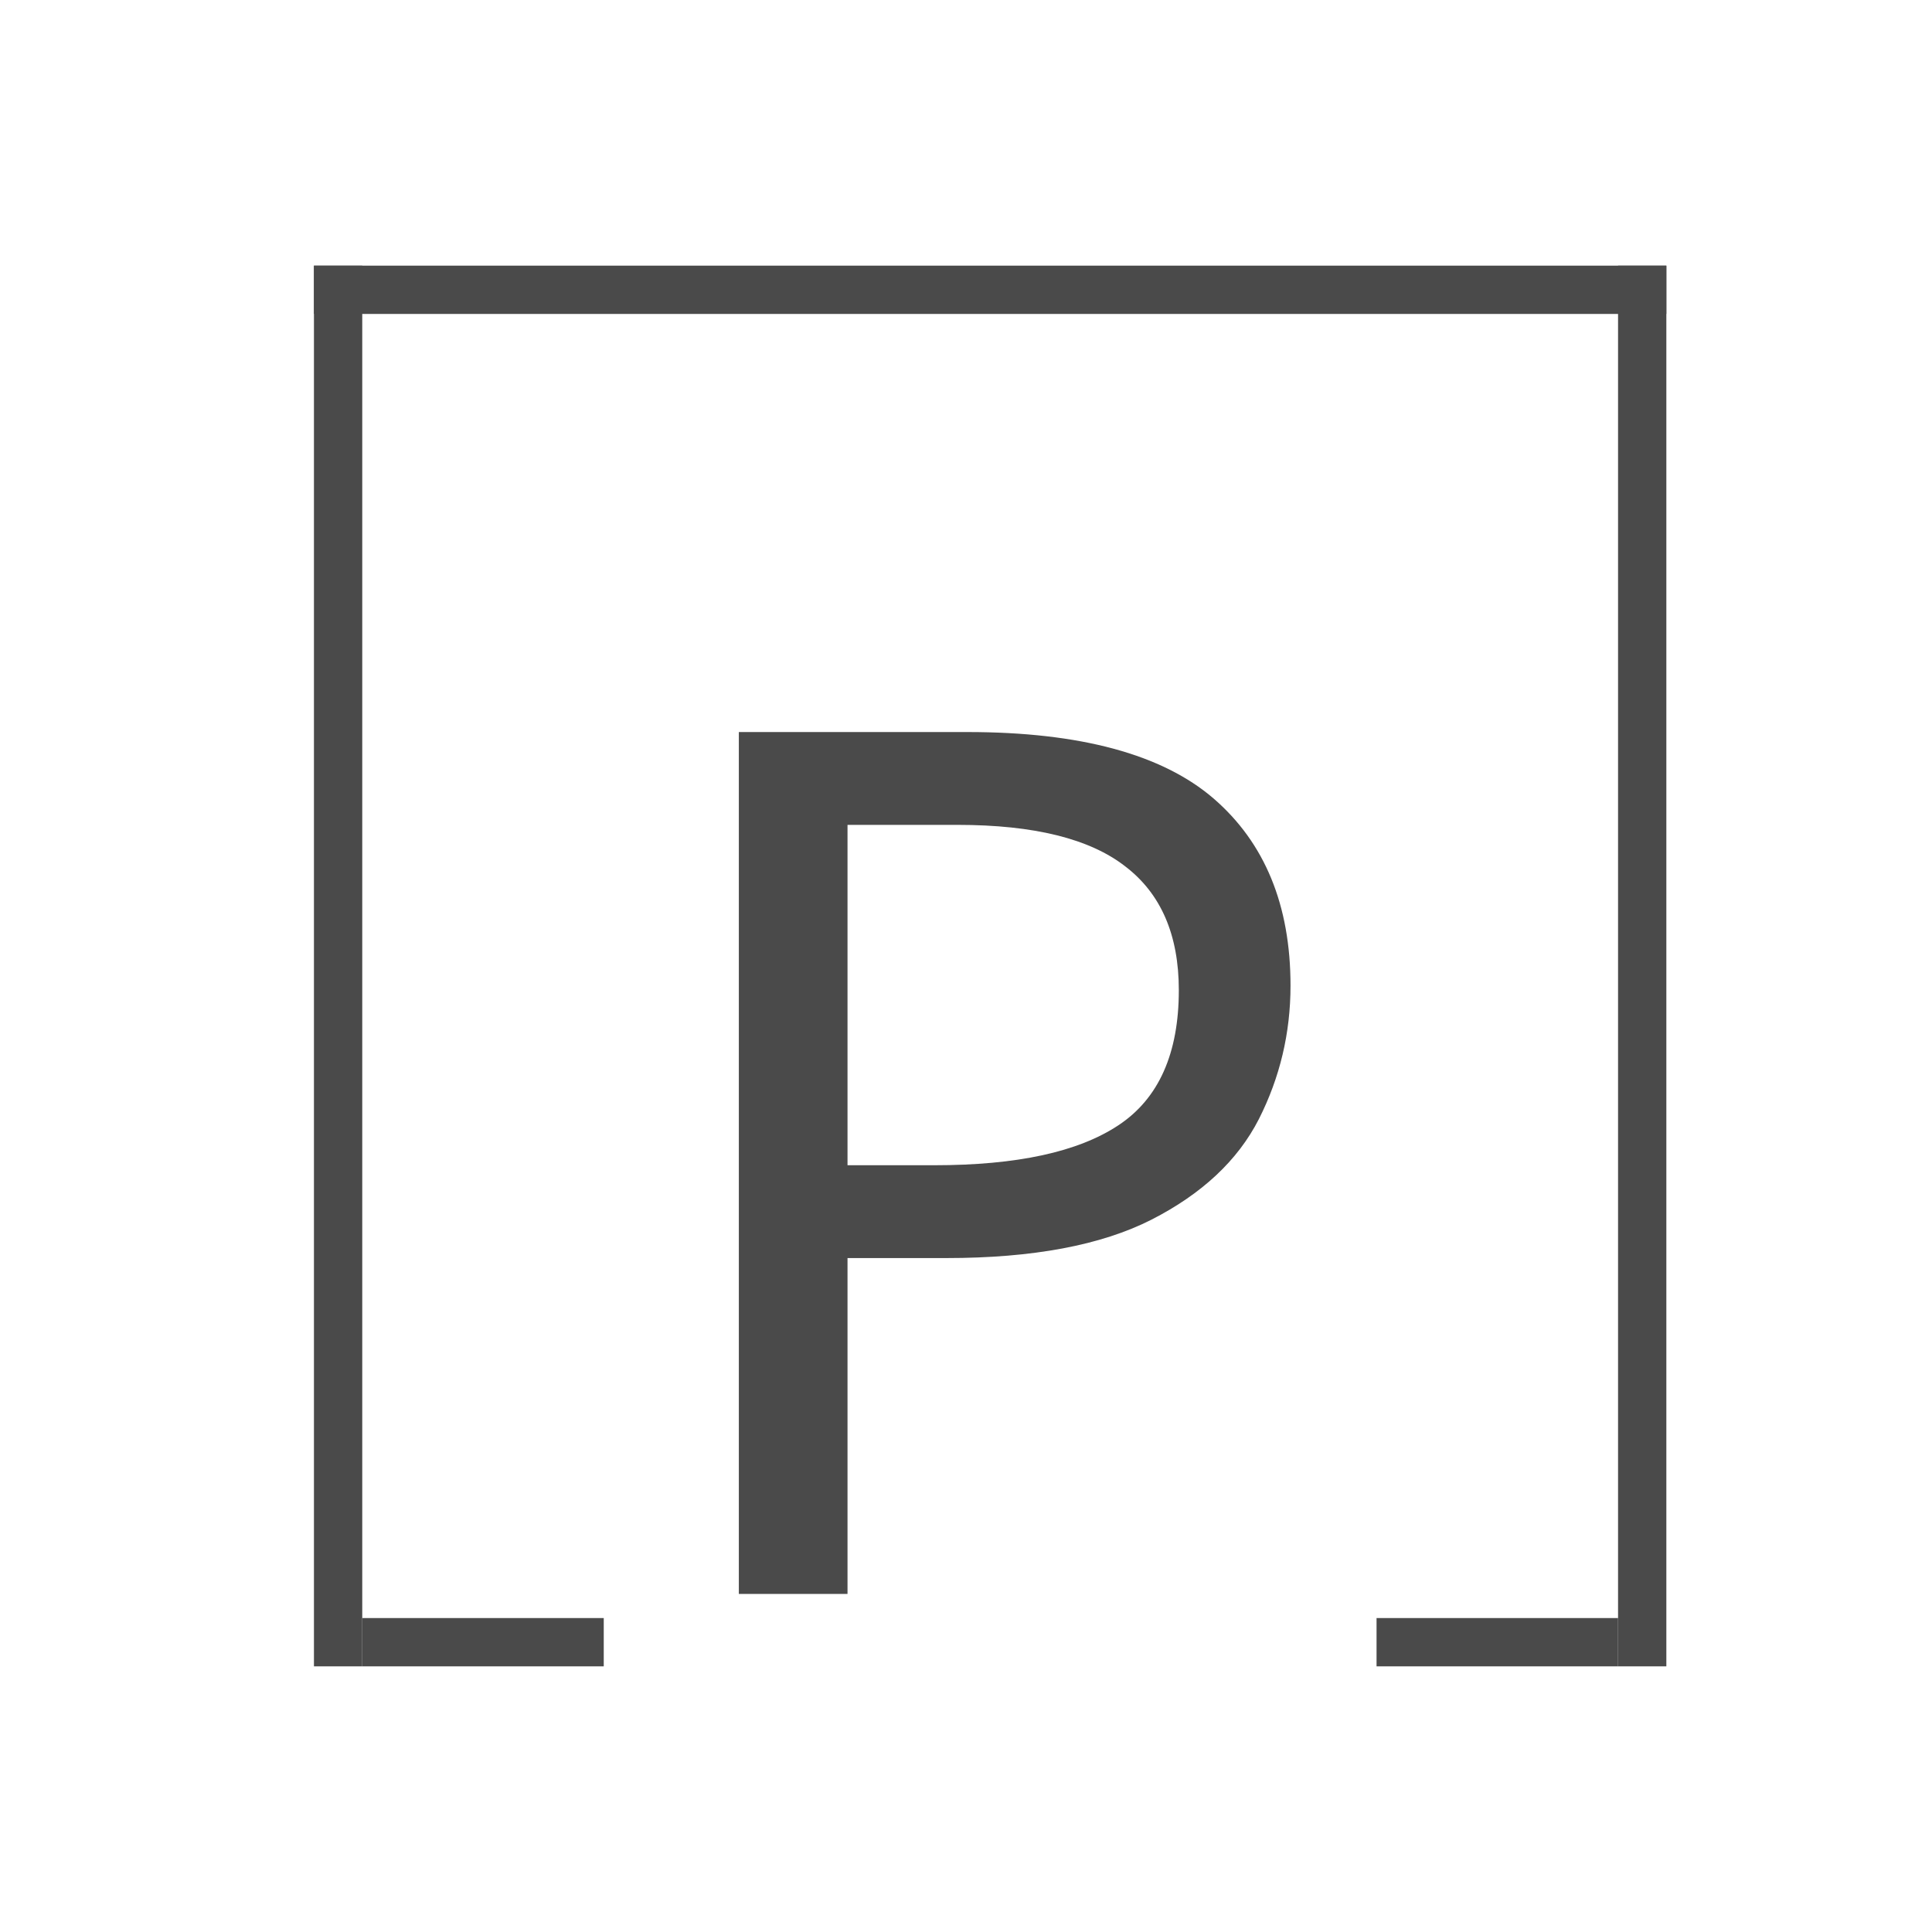
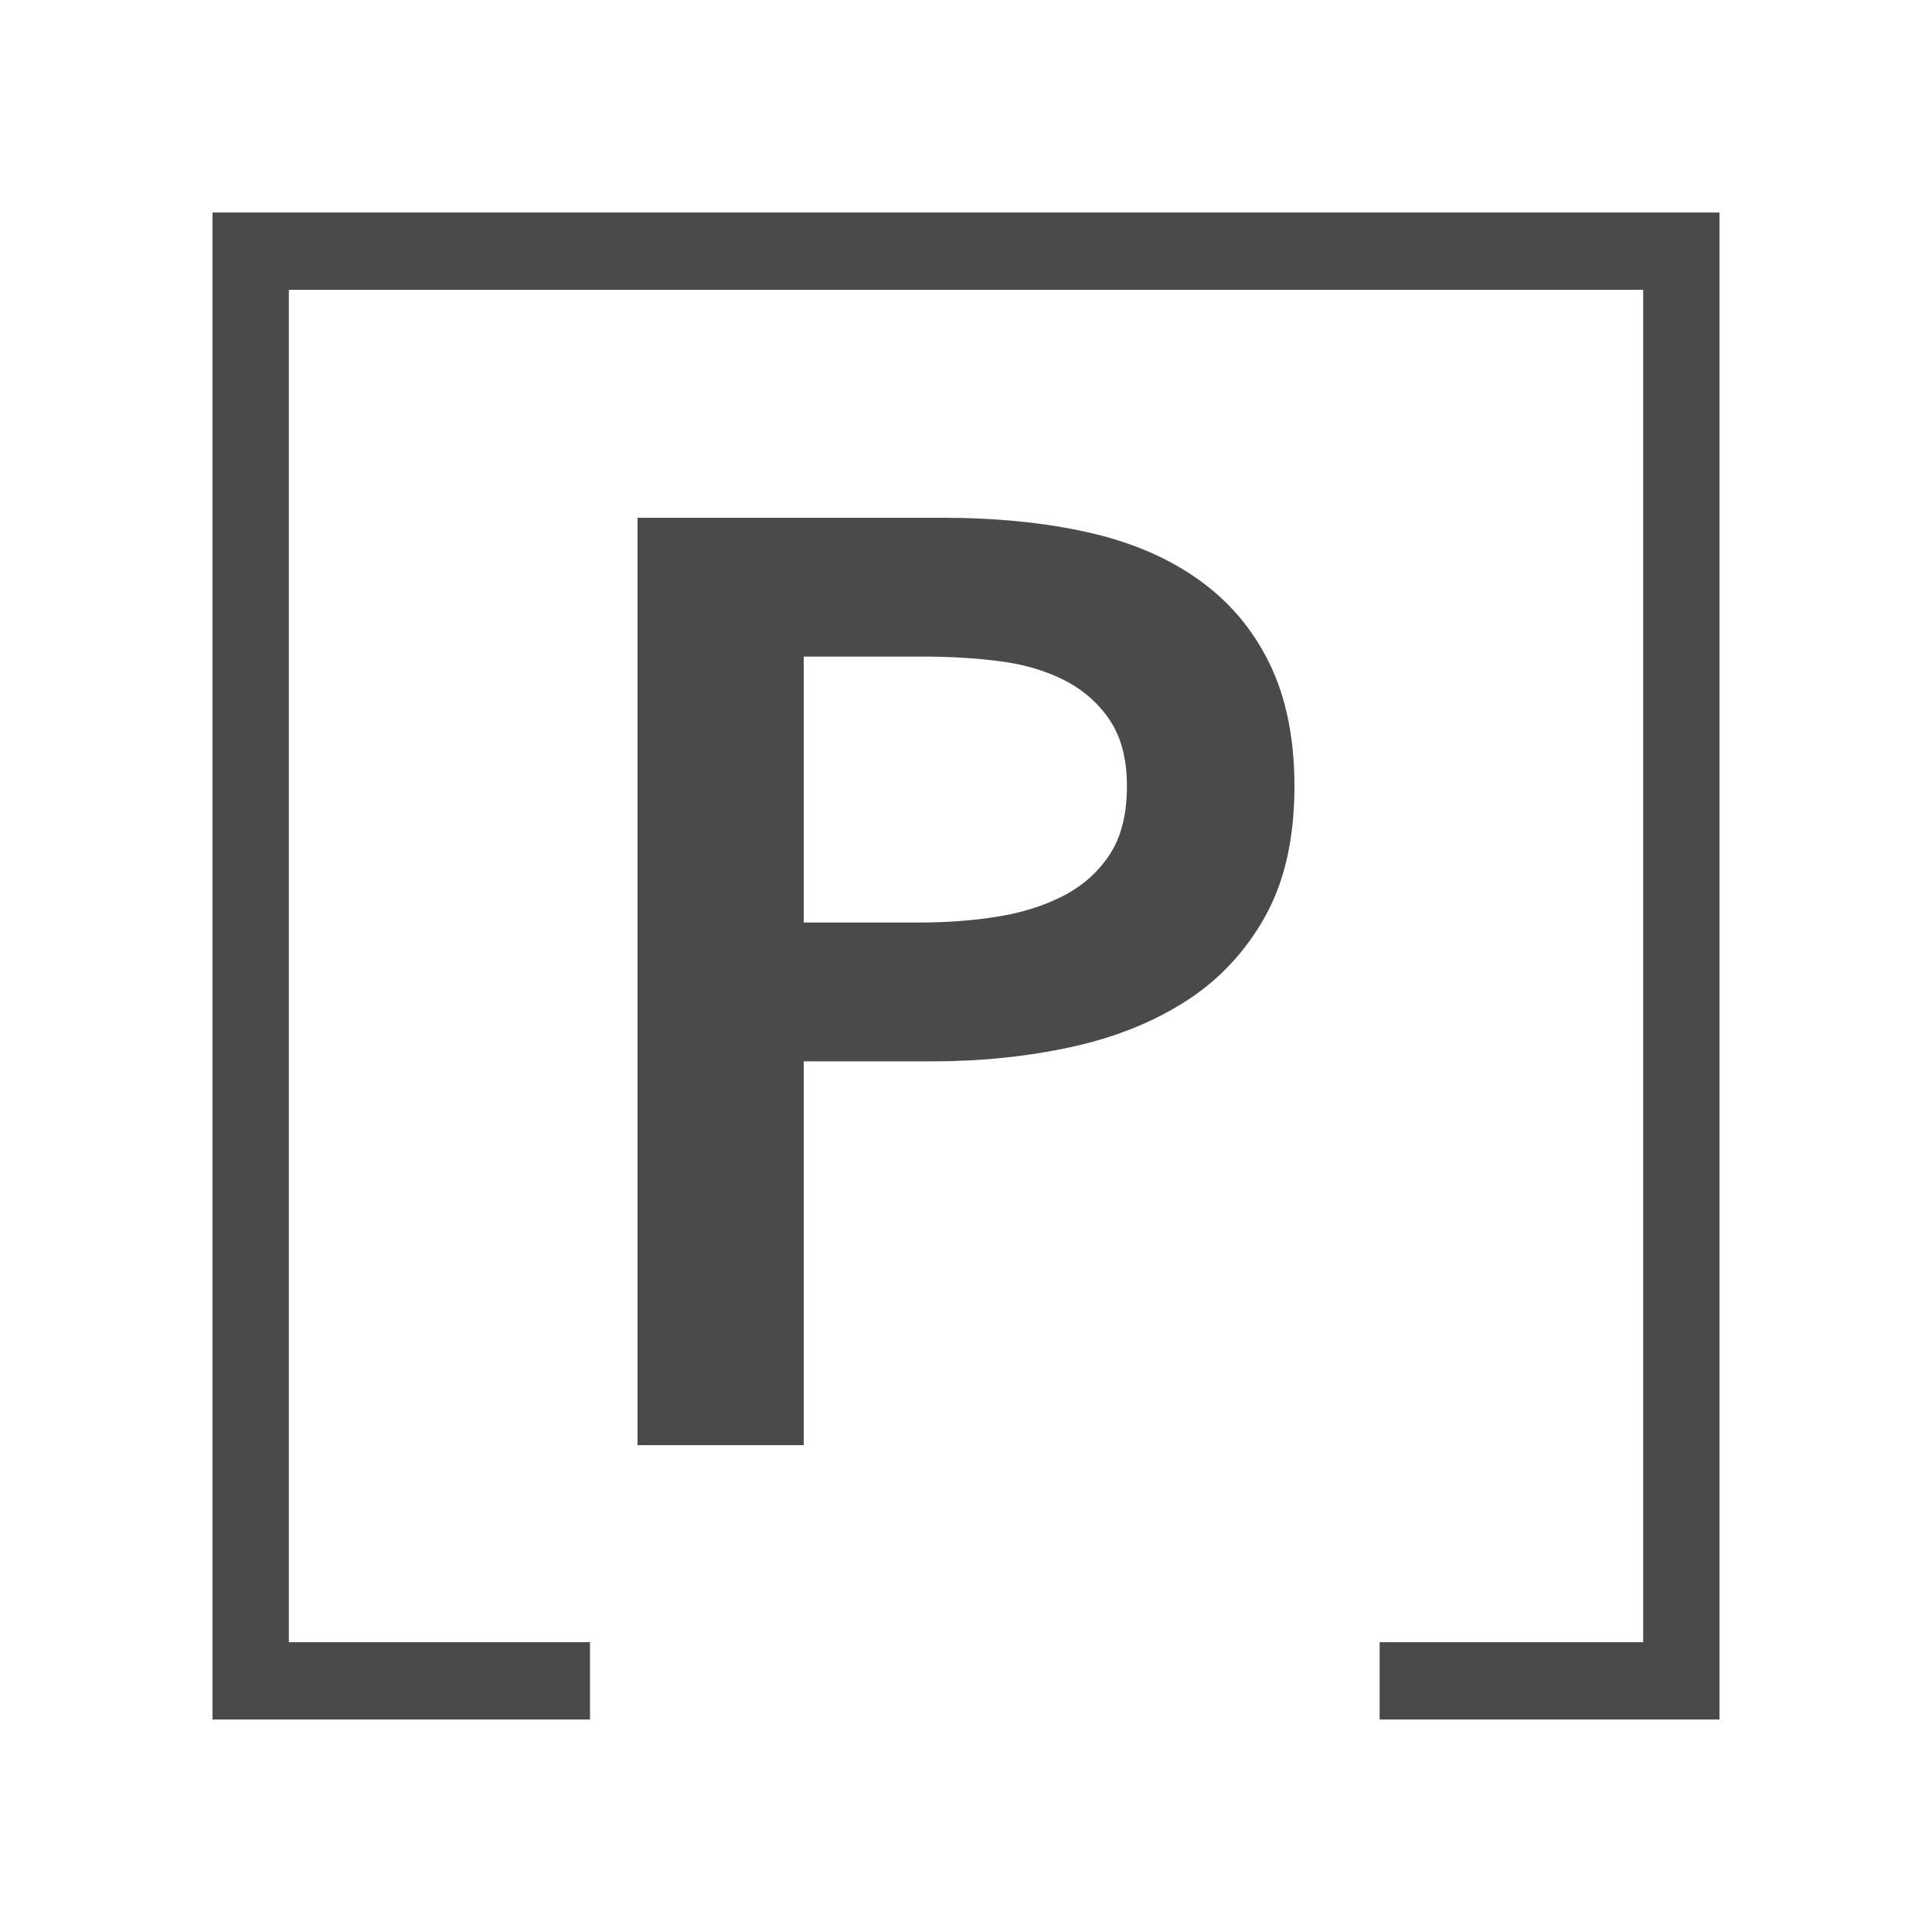
- <svg xmlns="http://www.w3.org/2000/svg" width="40px" height="40px" viewBox="0 0 40 40" version="1.1">
+ <svg xmlns="http://www.w3.org/2000/svg" width="50px" height="50px" viewBox="0 0 50 50" version="1.1">
  <defs />
-   <g id="Symbols" stroke="none" stroke-width="1" fill="none" fill-rule="evenodd">
-     <g id="park_icon_active">
-       <g id="Parking-Icon" transform="translate(5, 4)">
-         <g id="Parking-box" transform="translate(0.5, 0.5)" stroke="#4A4A4A" stroke-linecap="square">
-           <path d="M2.5,29.5 L6.5,29.5" id="Line-5" />
-           <path d="M23.5,29.5 L27.5,29.5" id="Line-4" />
-           <path d="M28.5,1.5 L28.5,29.5" id="Line-3" />
-           <path d="M1.5,1.5 L28.5,1.5" id="Line-2" />
-           <path d="M1.5,29.5 L1.5,1.5" id="Line" />
+   <g id="City-Dashboard" stroke="none" stroke-width="1" fill="none" fill-rule="evenodd">
+     <g id="Desktop-(Out-of-date-versions)" transform="translate(-13671, -2931)" />
+     <g id="icons/park_icon_active">
+       <g id="Parking-Icon" transform="translate(5, 5)">
+         <g id="Parking-box" transform="translate(0.689655, 0.666667)" stroke="#4A4A4A" stroke-linecap="square">
+           <path d="M37.98,0.333 L38.31,0.333 L38.31,0.989 L38.31,37.678 L38.31,38.333 L37.336,38.333 L37.336,37.678 L37.336,1.333 L1.946,1.333 L1.285,1.333 L1.285,0.333 L1.946,0.333 L37.649,0.333 L37.98,0.333 Z M2.941,38.333 L2.259,38.333 L2.259,37.333 L2.941,37.333 L8.398,37.333 L9.08,37.333 L9.08,38.333 L8.398,38.333 L2.941,38.333 Z M31.198,38.333 L30.515,38.333 L30.515,37.333 L31.198,37.333 L36.654,37.333 L37.336,37.333 L37.336,38.333 L36.654,38.333 L31.198,38.333 Z M37.98,0.333 L37.336,0.333 L37.336,0.989 L37.336,1.333 L37.649,1.333 L38.31,1.333 L38.31,0.333 L37.98,0.333 Z M1.285,37.678 L1.285,38.333 L0.31,38.333 L0.31,37.678 L0.31,0.989 L0.31,0.333 L1.285,0.333 L1.285,0.989 L1.285,37.678 Z" id="Combined-Shape" />
        </g>
-         <text id="P" font-family="AvenirNext-DemiBold, Avenir Next" font-size="25" font-weight="500" fill="#4A4A4A">
-           <tspan x="7.875" y="29">P</tspan>
-         </text>
+         <path d="M11.5,8.4 L19.386,8.4 C20.774,8.4 22.025,8.524 23.141,8.773 C24.256,9.021 25.212,9.428 26.008,9.993 C26.805,10.558 27.419,11.281 27.851,12.163 C28.284,13.044 28.5,14.106 28.5,15.349 C28.5,16.682 28.25,17.801 27.749,18.705 C27.248,19.609 26.571,20.338 25.718,20.892 C24.864,21.445 23.869,21.846 22.731,22.095 C21.593,22.344 20.387,22.468 19.112,22.468 L15.801,22.468 L15.801,32.4 L11.5,32.4 L11.5,8.4 Z M18.805,18.875 C19.511,18.875 20.182,18.824 20.819,18.722 C21.456,18.62 22.025,18.44 22.526,18.18 C23.027,17.92 23.425,17.564 23.721,17.112 C24.017,16.66 24.165,16.072 24.165,15.349 C24.165,14.649 24.017,14.078 23.721,13.637 C23.425,13.197 23.032,12.852 22.543,12.603 C22.054,12.355 21.496,12.191 20.87,12.112 C20.245,12.033 19.602,11.993 18.942,11.993 L15.801,11.993 L15.801,18.875 L18.805,18.875 Z" id="P" fill="#4A4A4A" />
      </g>
    </g>
  </g>
</svg>
